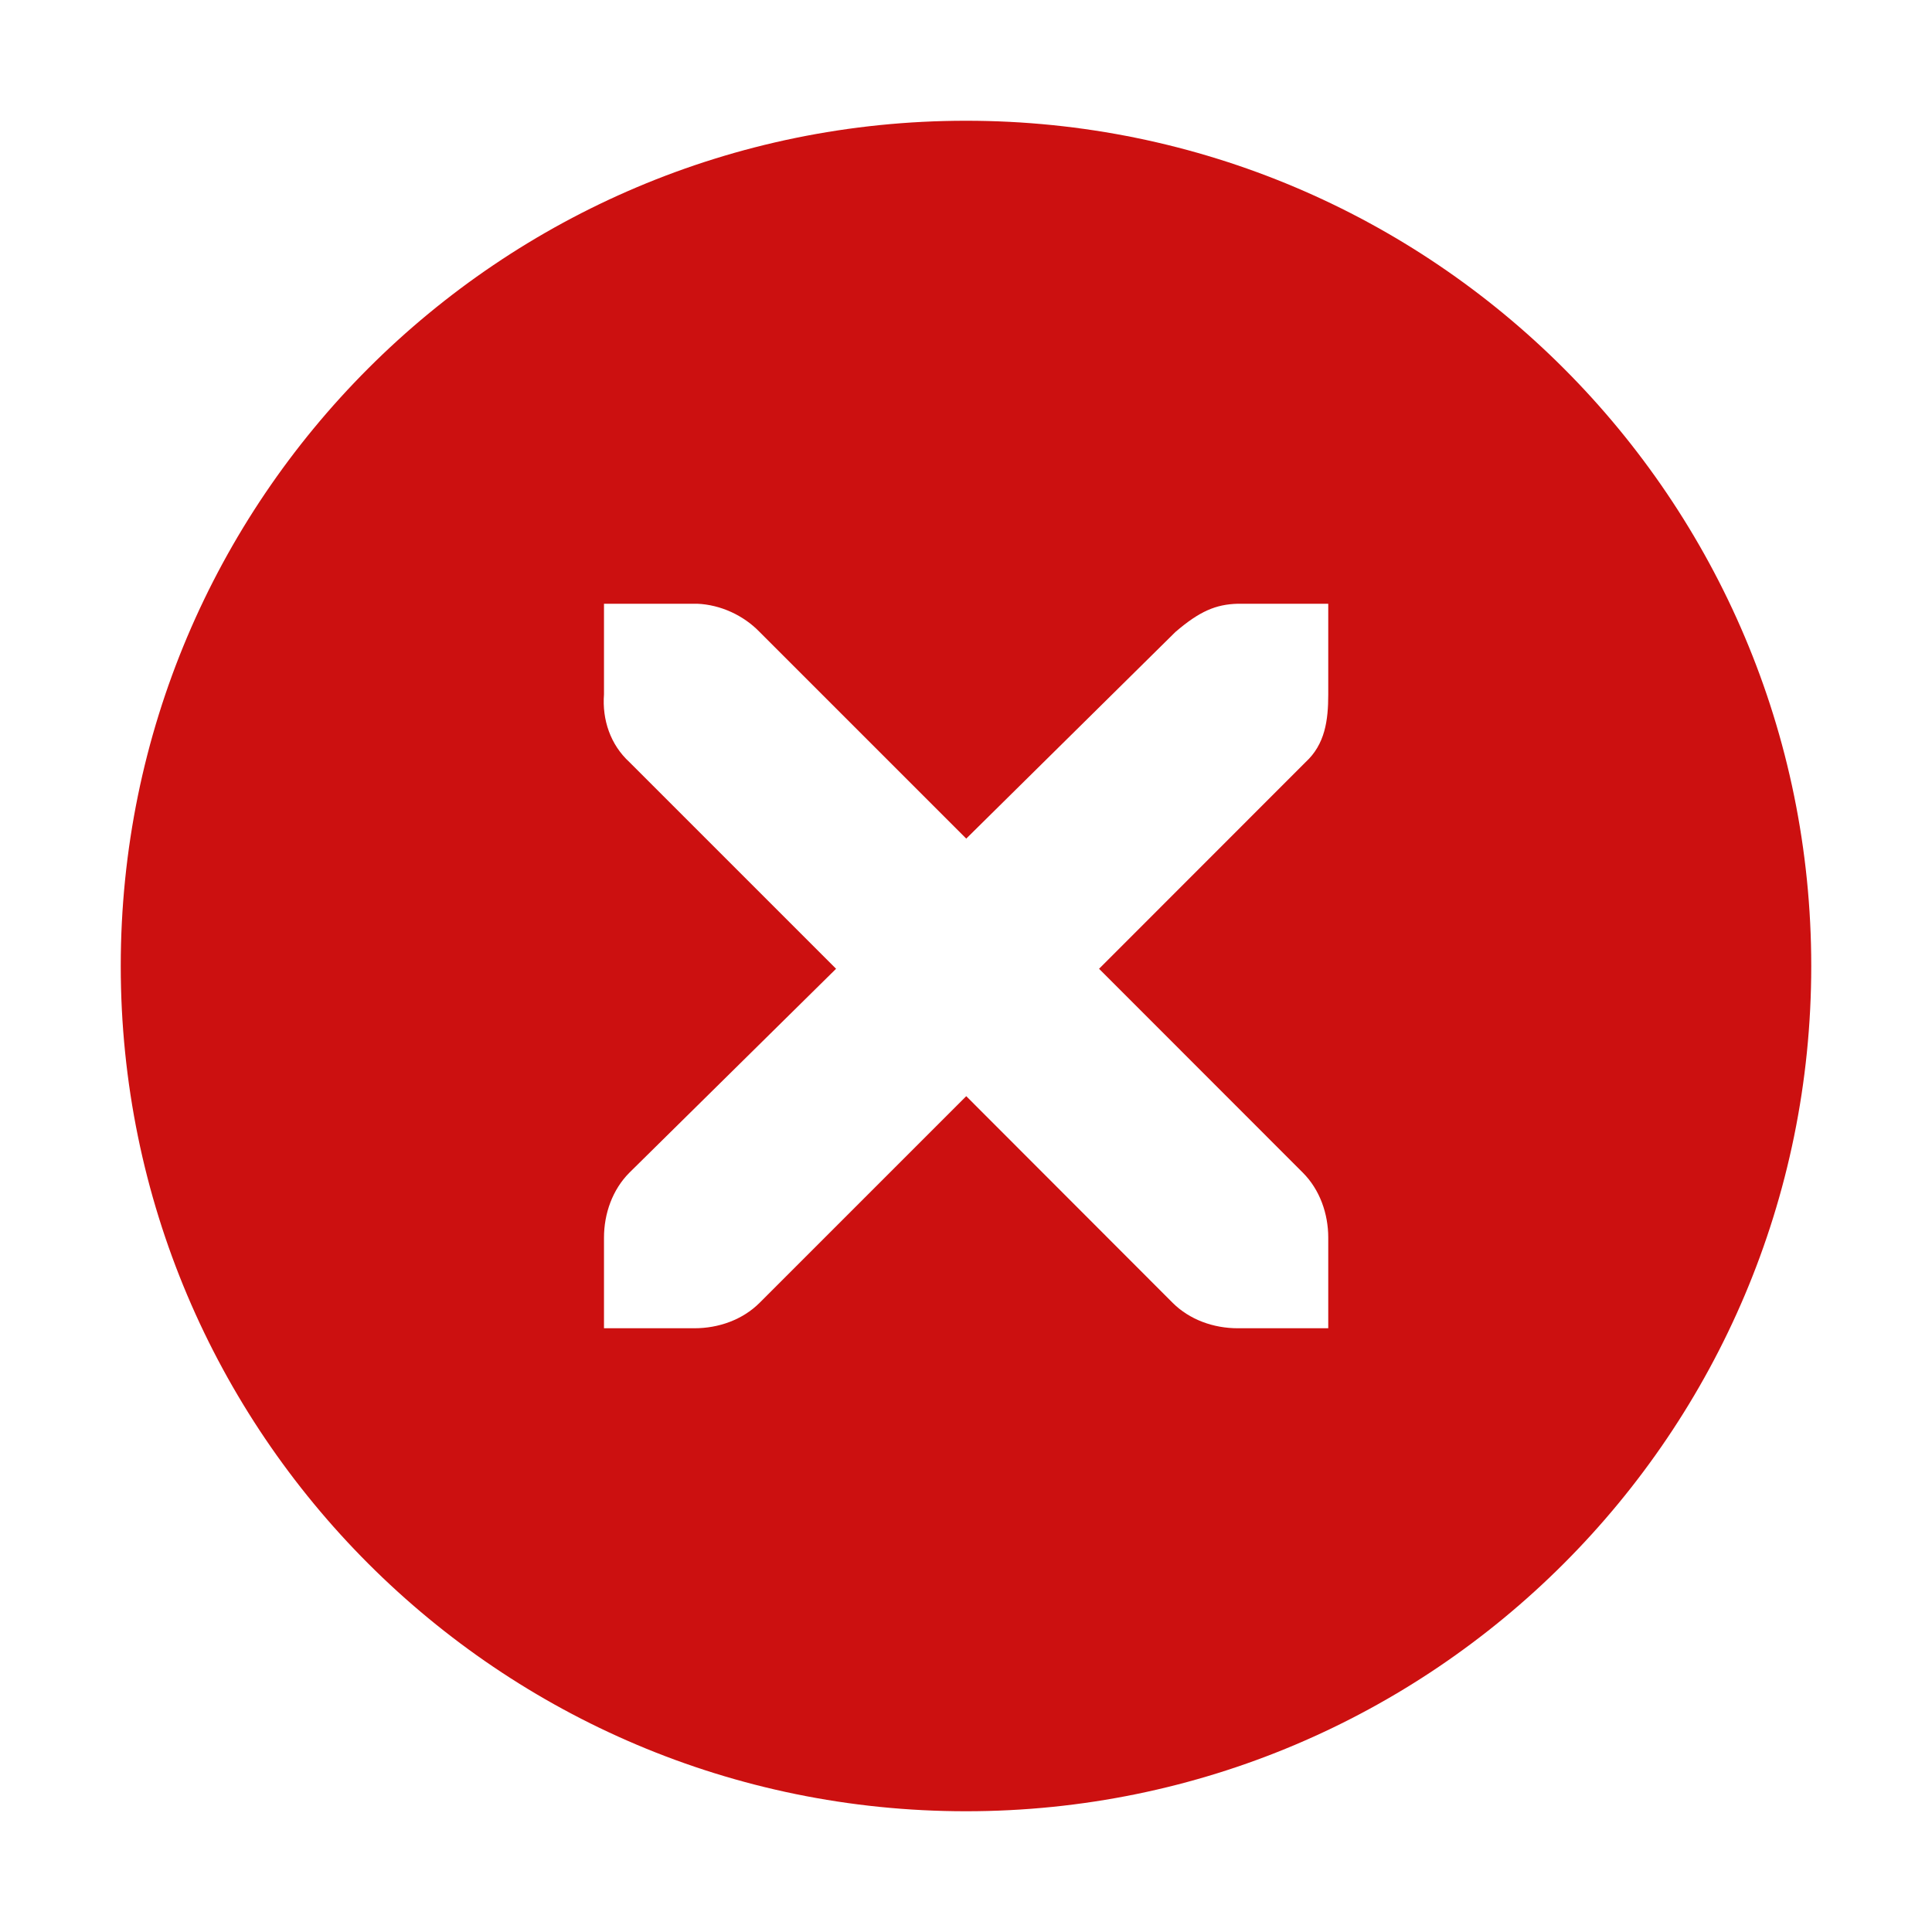
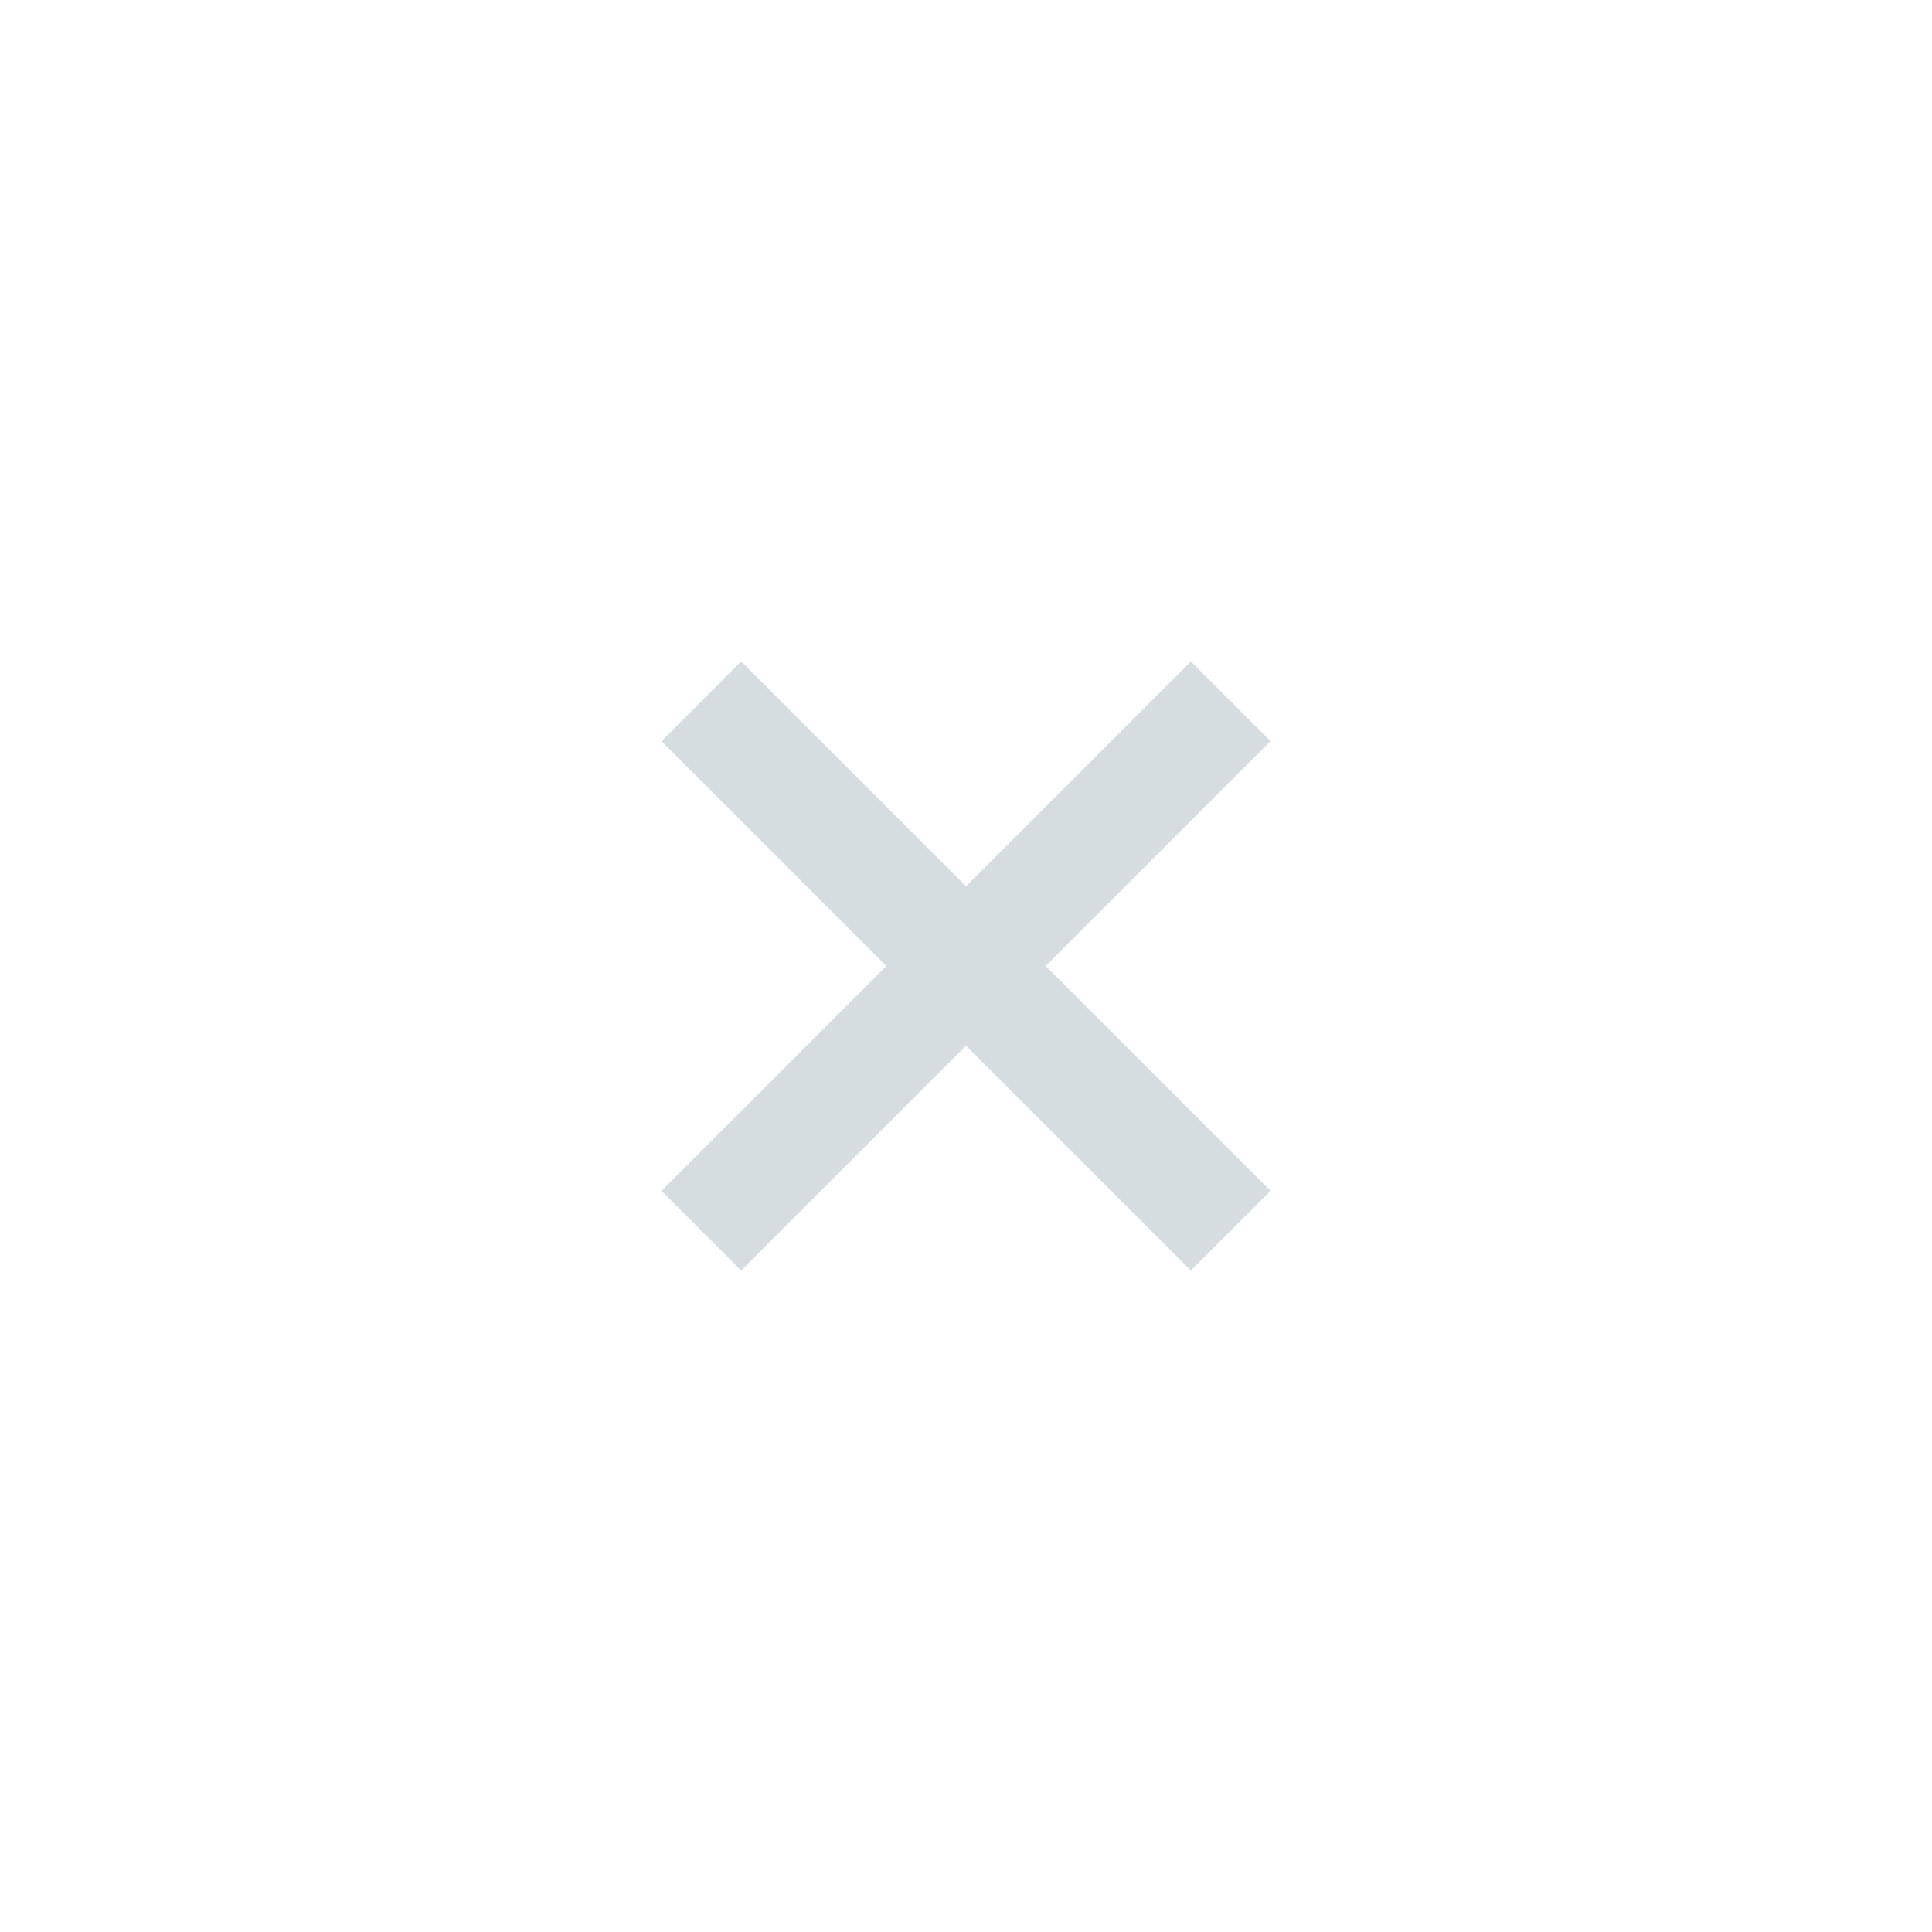
- <svg xmlns="http://www.w3.org/2000/svg" version="1.0" height="16" width="16">
-   <path fill="#cc1010" d="M 8 1 A 7 7 0 0 0 1 8 A 7 7 0 0 0 8 15 A 7 7 0 0 0 15 8 A 7 7 0 0 0 8 1 z M 5.002 5 L 5.752 5 C 5.76 5 5.768 5 5.775 5 C 5.967 5.008 6.158 5.096 6.291 5.234 L 8.002 6.945 L 9.734 5.234 C 9.934 5.062 10.069 5.005 10.25 5 L 11 5 L 11 5.75 C 11 5.965 10.974 6.163 10.812 6.312 L 9.102 8.023 L 10.789 9.711 C 10.93 9.852 11 10.051 11 10.25 L 11 11 L 10.25 11 C 10.051 11 9.852 10.93 9.711 10.789 L 8.002 9.078 L 6.291 10.789 C 6.15 10.93 5.951 11 5.752 11 L 5.002 11 L 5.002 10.25 C 5.002 10.051 5.072 9.852 5.213 9.711 L 6.924 8.023 L 5.213 6.312 C 5.055 6.167 4.986 5.961 5.002 5.75 L 5.002 5 z " />
+ <svg xmlns="http://www.w3.org/2000/svg" width="42" height="42" viewBox="0 0 72 72" id="svg4747" version="1.1">
+   <defs id="defs4749" />
+   <g id="layer1" transform="translate(0,-980.3622)">
+     <path id="path4778-0" style="fill:none;fill-opacity:0;fill-rule:evenodd;stroke:#cfd8dc;stroke-width:4.2;stroke-linecap:square;stroke-linejoin:miter;stroke-miterlimit:4;stroke-dasharray:none;stroke-opacity:0.87" d="m 27.621,1007.983 c 16.758,16.758 16.758,16.758 16.758,16.758 m -16.758,0 c 16.758,-16.758 16.758,-16.758 16.758,-16.758" />
+   </g>
</svg>
